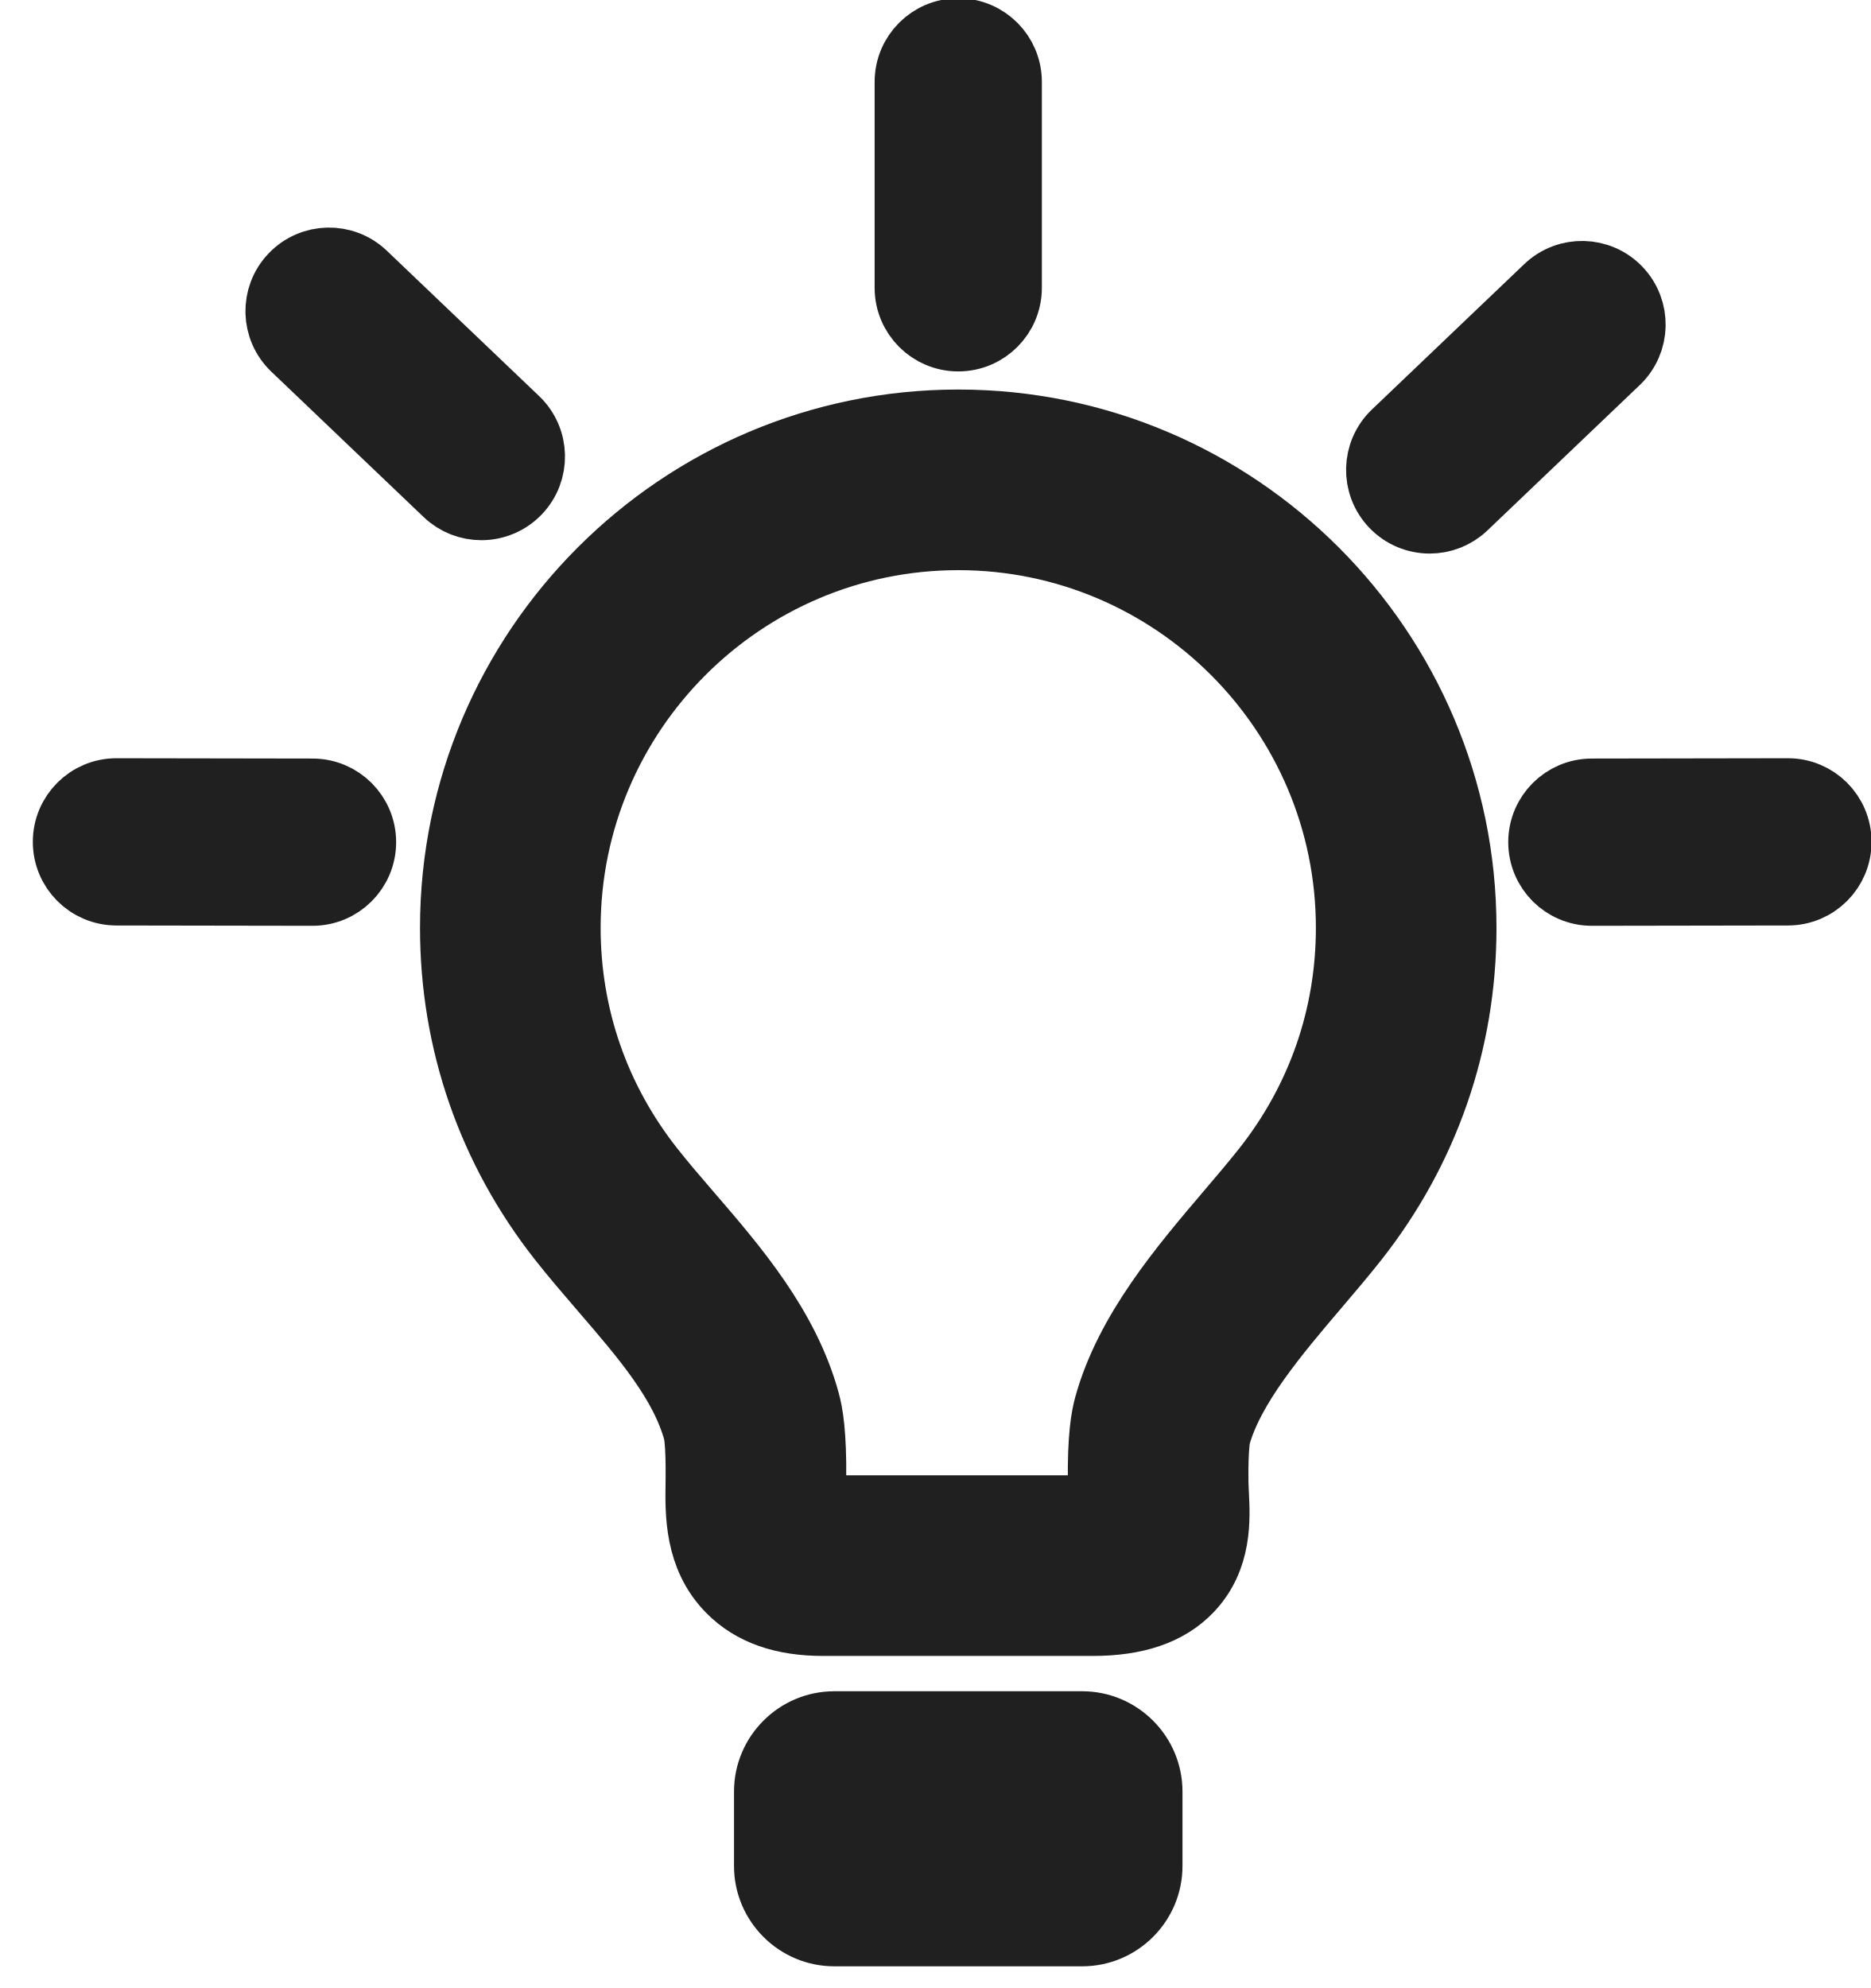
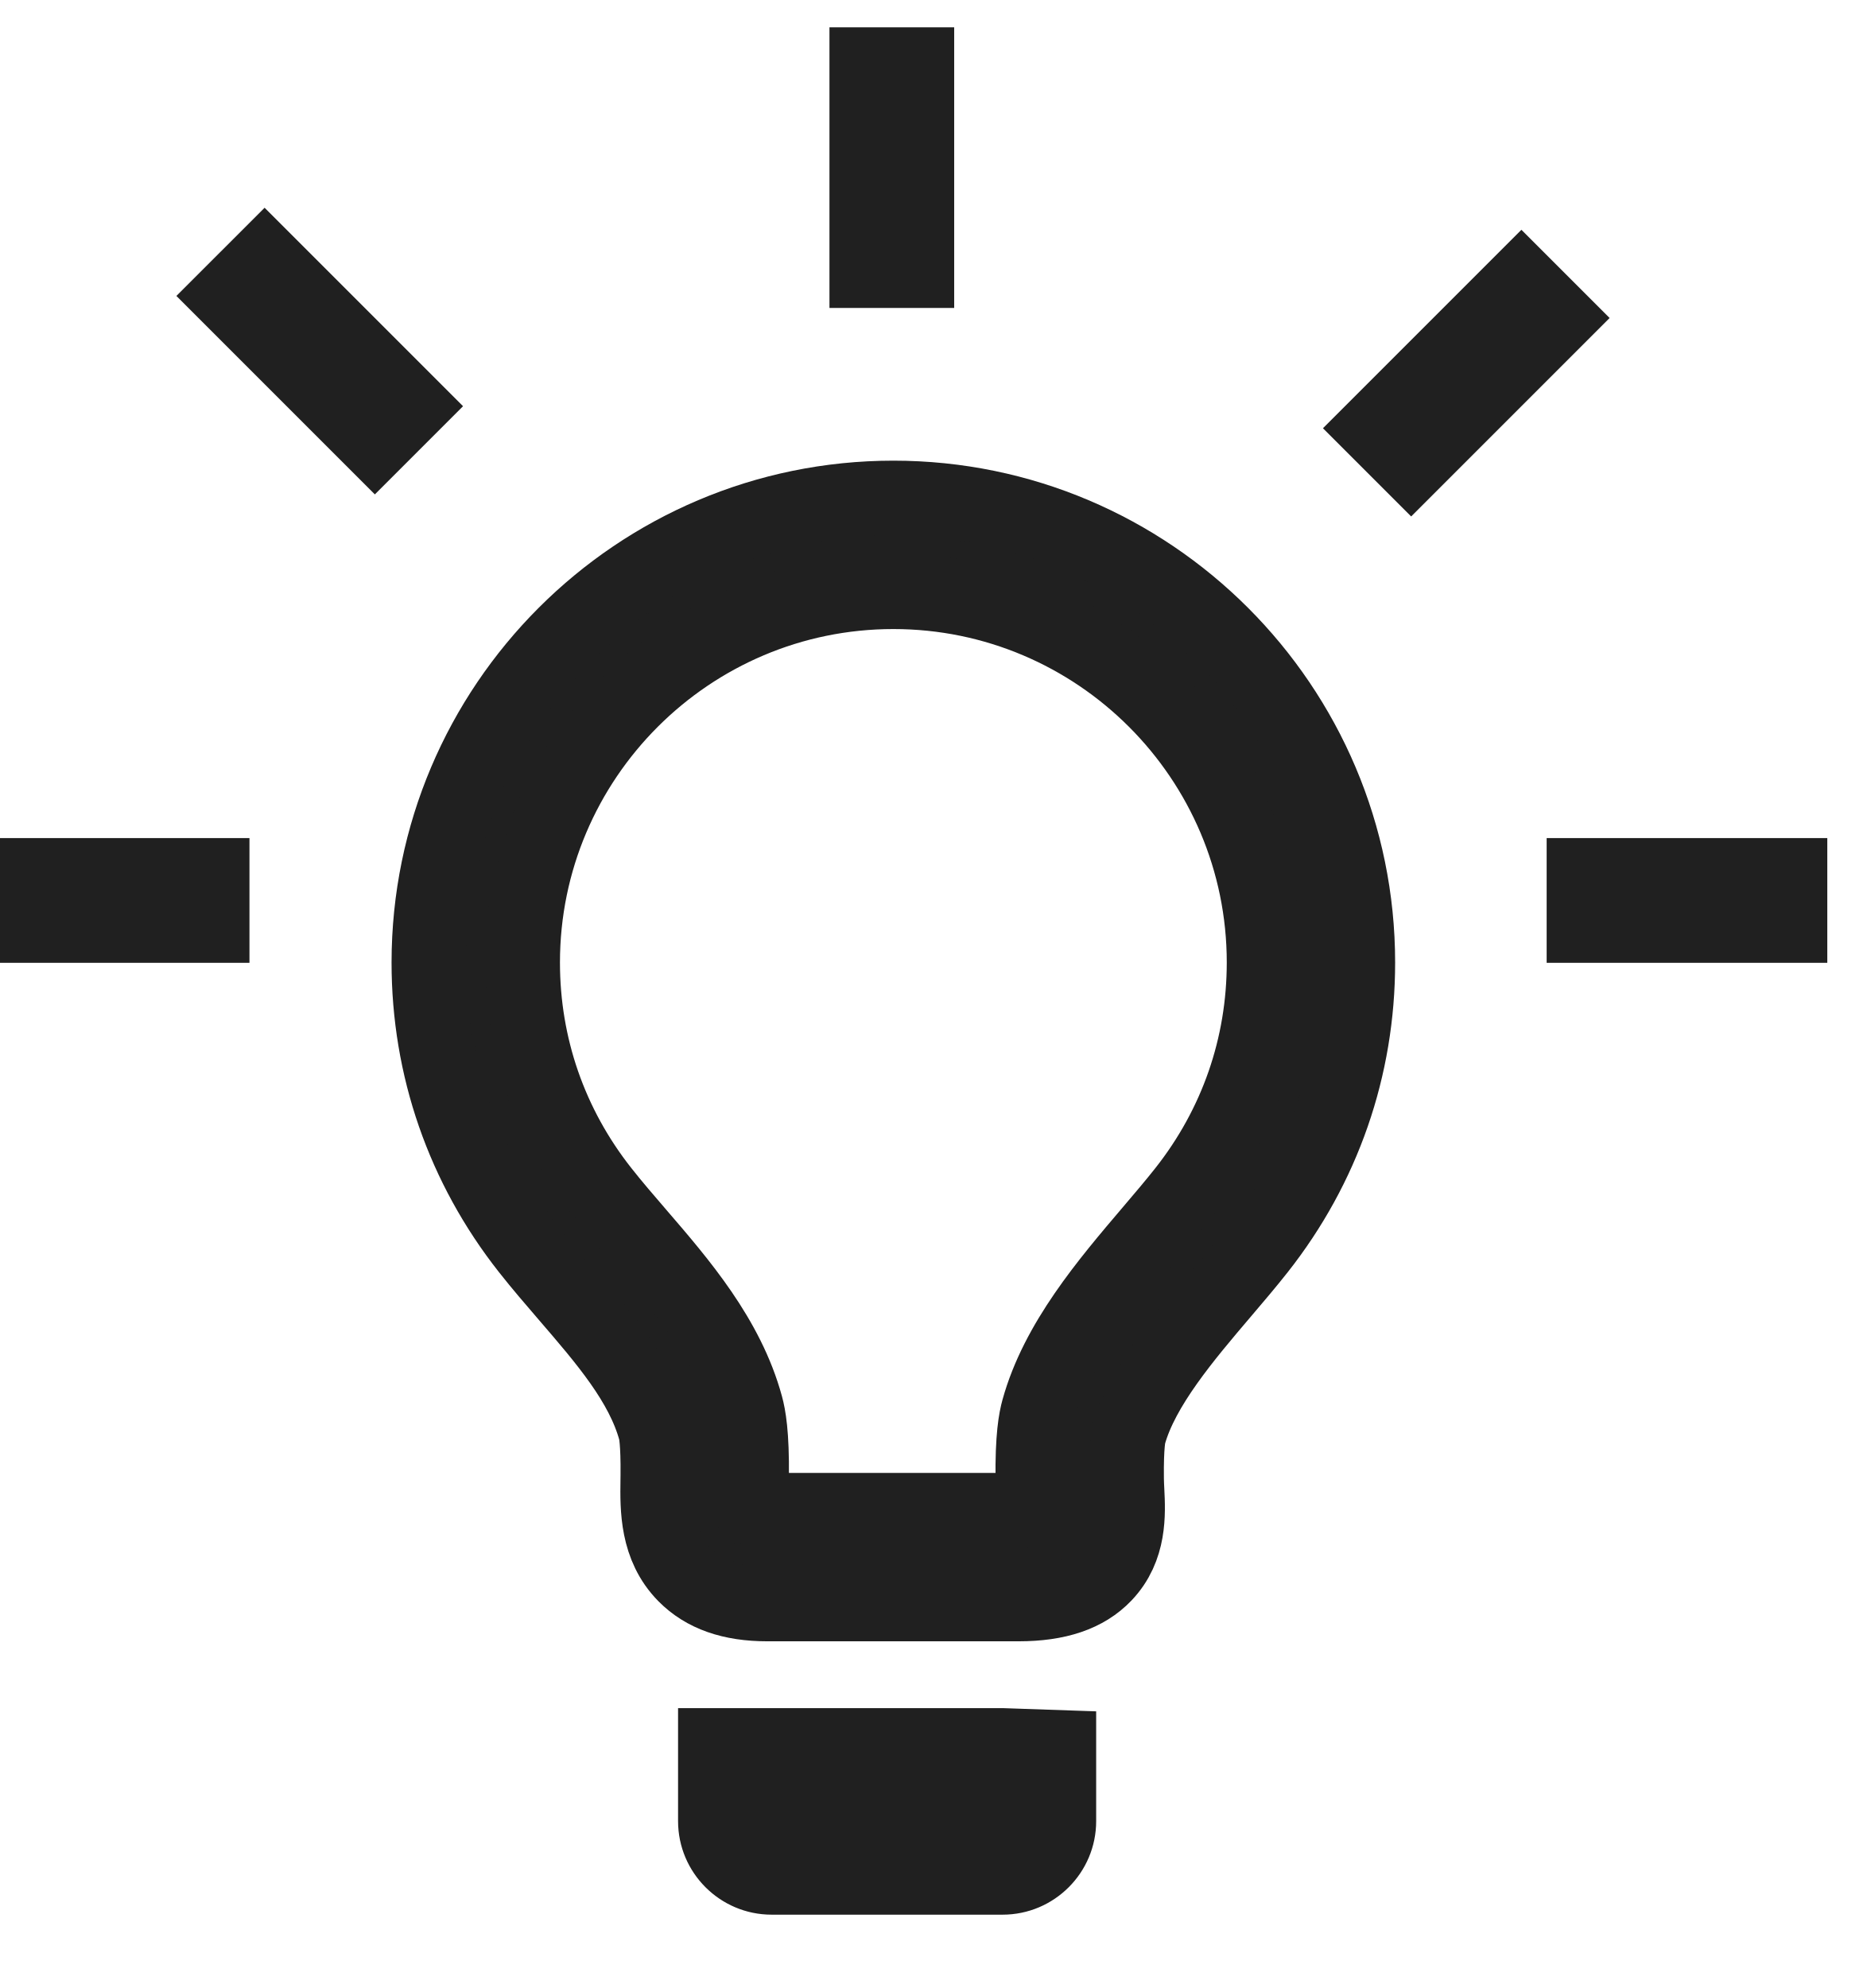
- <svg xmlns="http://www.w3.org/2000/svg" height="850px" width="800px" version="1.1" id="Capa_1" viewBox="0 0 279.682 279.682" xml:space="preserve">
+ <svg xmlns="http://www.w3.org/2000/svg" height="850px" width="800px" version="1.1" id="Capa_1" viewBox="0 0 300 300" xml:space="preserve">
  <g stroke="#202020" fill="#202020" stroke-width="10">
-     <path stroke-width="12" d="M143.25,55.486c-41.06,0-74.465,33.405-74.465,74.465c0,16.824,5.511,32.711,15.938,45.939   c1.998,2.536,4.15,5.033,6.23,7.448c6.212,7.208,12.078,14.017,14.166,21.675c0.045,0.165,0.438,1.773,0.38,7.247l-0.01,0.791   c-0.063,4.444-0.147,10.528,4.352,15.091c3.081,3.125,7.399,4.645,13.204,4.645h40.272c6.268,0,10.774-1.534,13.776-4.689   c4.061-4.267,3.789-9.779,3.608-13.427c-0.032-0.645-0.066-1.296-0.074-1.944c-0.065-5.48,0.345-7.025,0.362-7.09   c2.121-7.657,8.993-15.732,15.057-22.855c2.023-2.377,3.934-4.622,5.714-6.879c10.431-13.23,15.944-29.12,15.944-45.951   C217.705,88.892,184.305,55.486,143.25,55.486z M189.982,166.614c-1.607,2.036-3.429,4.178-5.358,6.445   c-7.07,8.307-15.084,17.722-18.089,28.572c-0.429,1.546-0.988,4.395-0.905,11.273c0.01,0.835,0.049,1.675,0.091,2.507   c0.032,0.657,0.075,1.523,0.071,2.209c-0.528,0.086-1.325,0.166-2.475,0.166h-40.272c-1.276,0-2.022-0.135-2.405-0.237   c-0.198-0.977-0.17-3.007-0.152-4.287l0.012-0.844c0.072-6.919-0.483-9.789-0.907-11.348c-2.98-10.936-10.575-19.749-17.275-27.524   c-2.066-2.398-4.019-4.664-5.813-6.942c-8.32-10.557-12.718-23.232-12.718-36.654c0-32.789,26.676-59.465,59.465-59.465   c32.783,0,59.455,26.676,59.455,59.465C202.705,143.379,198.306,156.058,189.982,166.614z" />
-     <path transform="translate(0, -4)" d="M143.245,45.779c4.143,0,7.5-3.357,7.5-7.5V7.5c0-4.143-3.357-7.5-7.5-7.5   c-4.143,0-7.5,3.357-7.5,7.5v30.779C135.745,42.422,139.103,45.779,143.245,45.779z" />
-     <path d="M241.917,34.598c-2.858-2.995-7.606-3.106-10.604-0.248l-22.77,21.73   c-2.997,2.859-3.107,7.607-0.248,10.604c1.474,1.544,3.448,2.322,5.427,2.322c1.86,0,3.725-0.688,5.177-2.074l22.77-21.731   C244.666,42.342,244.776,37.594,241.917,34.598z" />
-     <path transform="translate(3, 0)" d="M264.273,109.599c-0.004,0-0.008,0-0.012,0l-29.311,0.047c-4.143,0.007-7.495,3.37-7.488,7.512   c0.007,4.139,3.363,7.488,7.5,7.488c0.004,0,0.008,0,0.012,0l29.311-0.047c4.143-0.007,7.495-3.37,7.488-7.512   C271.767,112.948,268.41,109.599,264.273,109.599z" />
-     <path transform="translate(3, 0)" d="M74.386,64.684c2.859-2.996,2.749-7.743-0.248-10.604l-22.77-21.73   c-2.994-2.858-7.742-2.749-10.604,0.248c-2.859,2.996-2.749,7.743,0.248,10.604l22.77,21.731c1.452,1.386,3.315,2.074,5.177,2.074   C70.937,67.006,72.912,66.228,74.386,64.684z" />
-     <path transform="translate(2, 0)" d="M44.729,109.646l-29.31-0.047c-0.004,0-0.008,0-0.012,0c-4.137,0-7.493,3.351-7.5,7.488   c-0.007,4.142,3.346,7.505,7.488,7.512l29.31,0.047c0.004,0,0.008,0,0.012,0c4.137,0,7.493-3.351,7.5-7.488   C52.225,113.016,48.872,109.652,44.729,109.646z" />
-     <path stroke-width="1" transform="translate(0, 5)" d="M161.766,239.564h-37.041c-7.995,0-14.5,6.505-14.5,14.5v11.117c0,7.995,6.505,14.5,14.5,14.5   h37.041c7.995,0,14.5-6.505,14.5-14.5v-11.117C176.266,246.069,169.761,239.564,161.766,239.564z" />
+     <path transform="translate(0, 15)" stroke-width="12" d="M143.25,55.486c-41.06,0-74.465,33.405-74.465,74.465c0,16.824,5.511,32.711,15.938,45.939   c1.998,2.536,4.15,5.033,6.23,7.448c6.212,7.208,12.078,14.017,14.166,21.675c0.045,0.165,0.438,1.773,0.38,7.247l-0.01,0.791   c-0.063,4.444-0.147,10.528,4.352,15.091c3.081,3.125,7.399,4.645,13.204,4.645h40.272c6.268,0,10.774-1.534,13.776-4.689   c4.061-4.267,3.789-9.779,3.608-13.427c-0.032-0.645-0.066-1.296-0.074-1.944c-0.065-5.48,0.345-7.025,0.362-7.09   c2.121-7.657,8.993-15.732,15.057-22.855c2.023-2.377,3.934-4.622,5.714-6.879c10.431-13.23,15.944-29.12,15.944-45.951   C217.705,88.892,184.305,55.486,143.25,55.486z M189.982,166.614c-1.607,2.036-3.429,4.178-5.358,6.445   c-7.07,8.307-15.084,17.722-18.089,28.572c-0.429,1.546-0.988,4.395-0.905,11.273c0.01,0.835,0.049,1.675,0.091,2.507   c0.032,0.657,0.075,1.523,0.071,2.209c-0.528,0.086-1.325,0.166-2.475,0.166h-40.272c-1.276,0-2.022-0.135-2.405-0.237   c-0.198-0.977-0.17-3.007-0.152-4.287l0.012-0.844c0.072-6.919-0.483-9.789-0.907-11.348c-2.98-10.936-10.575-19.749-17.275-27.524   c-2.066-2.398-4.019-4.664-5.813-6.942c-8.32-10.557-12.718-23.232-12.718-36.654c0-32.789,26.676-59.465,59.465-59.465   c32.783,0,59.455,26.676,59.455,59.465C202.705,143.379,198.306,156.058,189.982,166.614z" />
+     <rect transform="translate(253, 0)" x="0" y="130" width="35" height="10" />
+     <rect transform=" rotate(45, 0, 130) translate(-40, -100)" x="0" y="130" width="35" height="10" />
+     <rect transform=" rotate(90, 0, 130) translate(-130, -148)" x="0" y="130" width="35" height="10" />
+     <rect transform=" rotate(135, 0, 130) translate(-240, -115)" x="0" y="130" width="35" height="10" />
+     <rect x="0" y="130" width="35" height="10" />
+     <path transform="translate(0, 20)" stroke-width="1" d="M160.766,245  h-51.541  v17.617   c 0,7.995, 6.505,14.5, 14.5,14.5   h37.041   c7.995,0,14.5-6.505,14.5-14.5   v-17.117z" />
  </g>
</svg>
